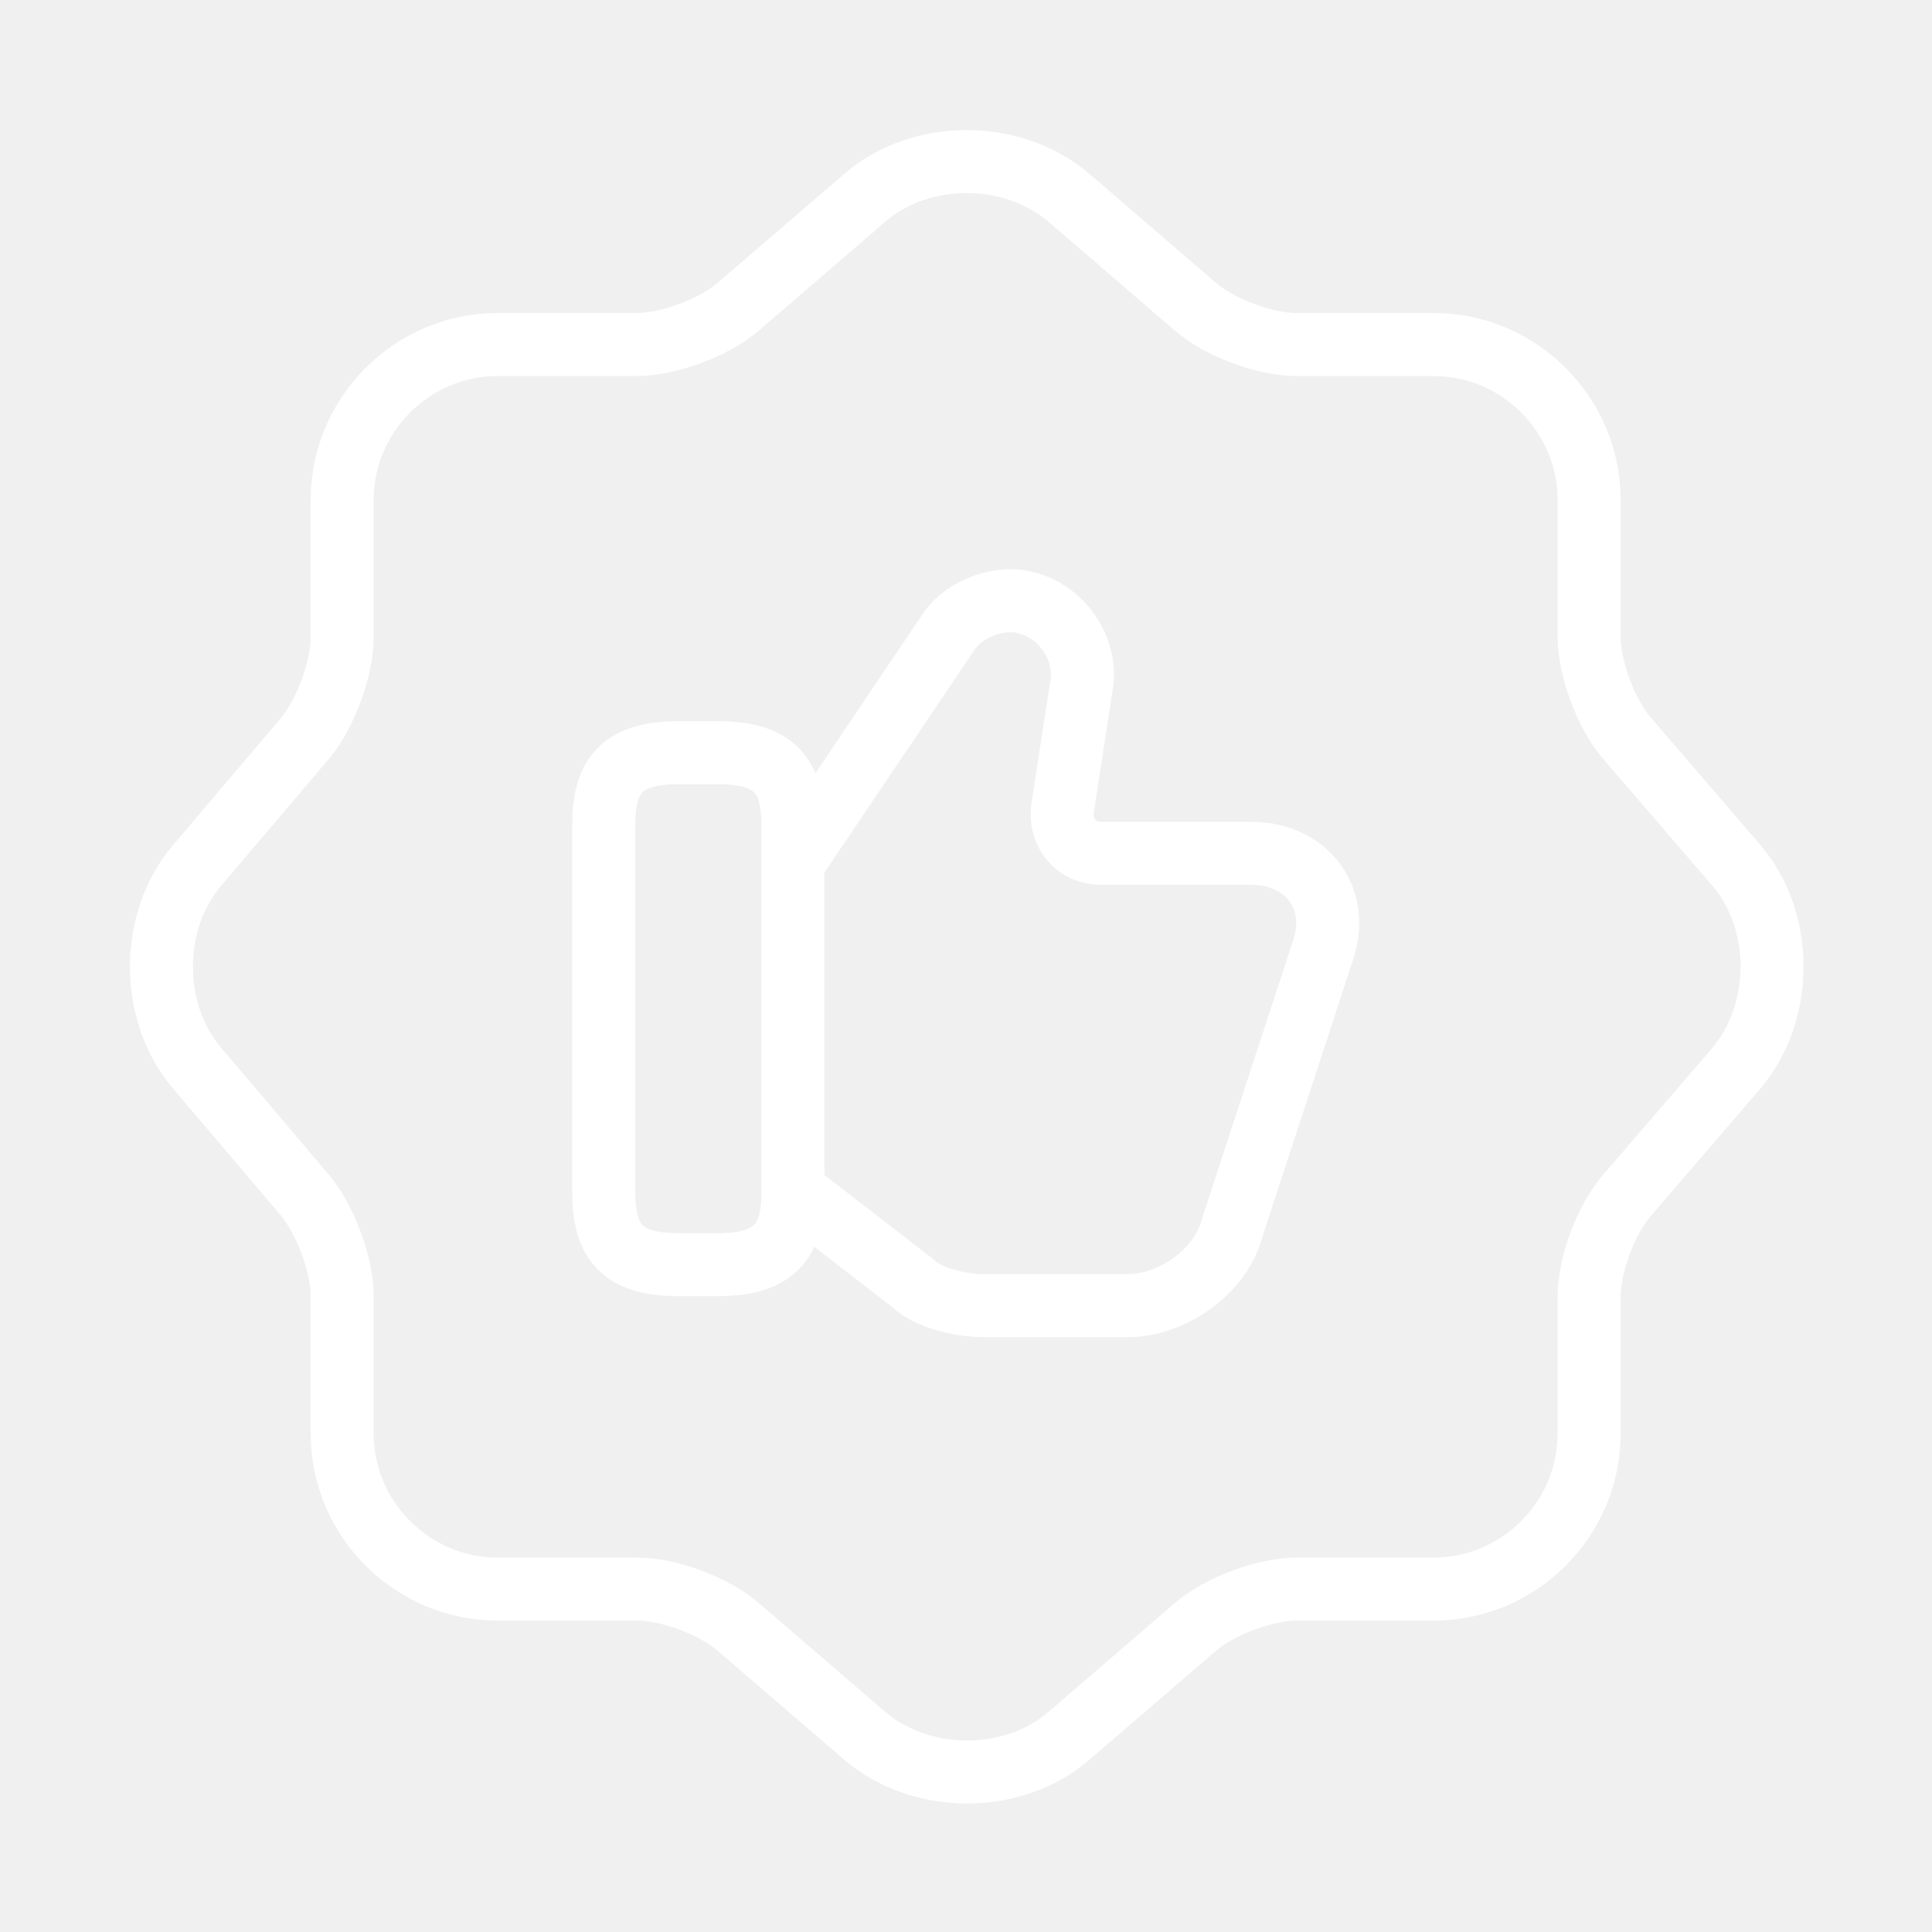
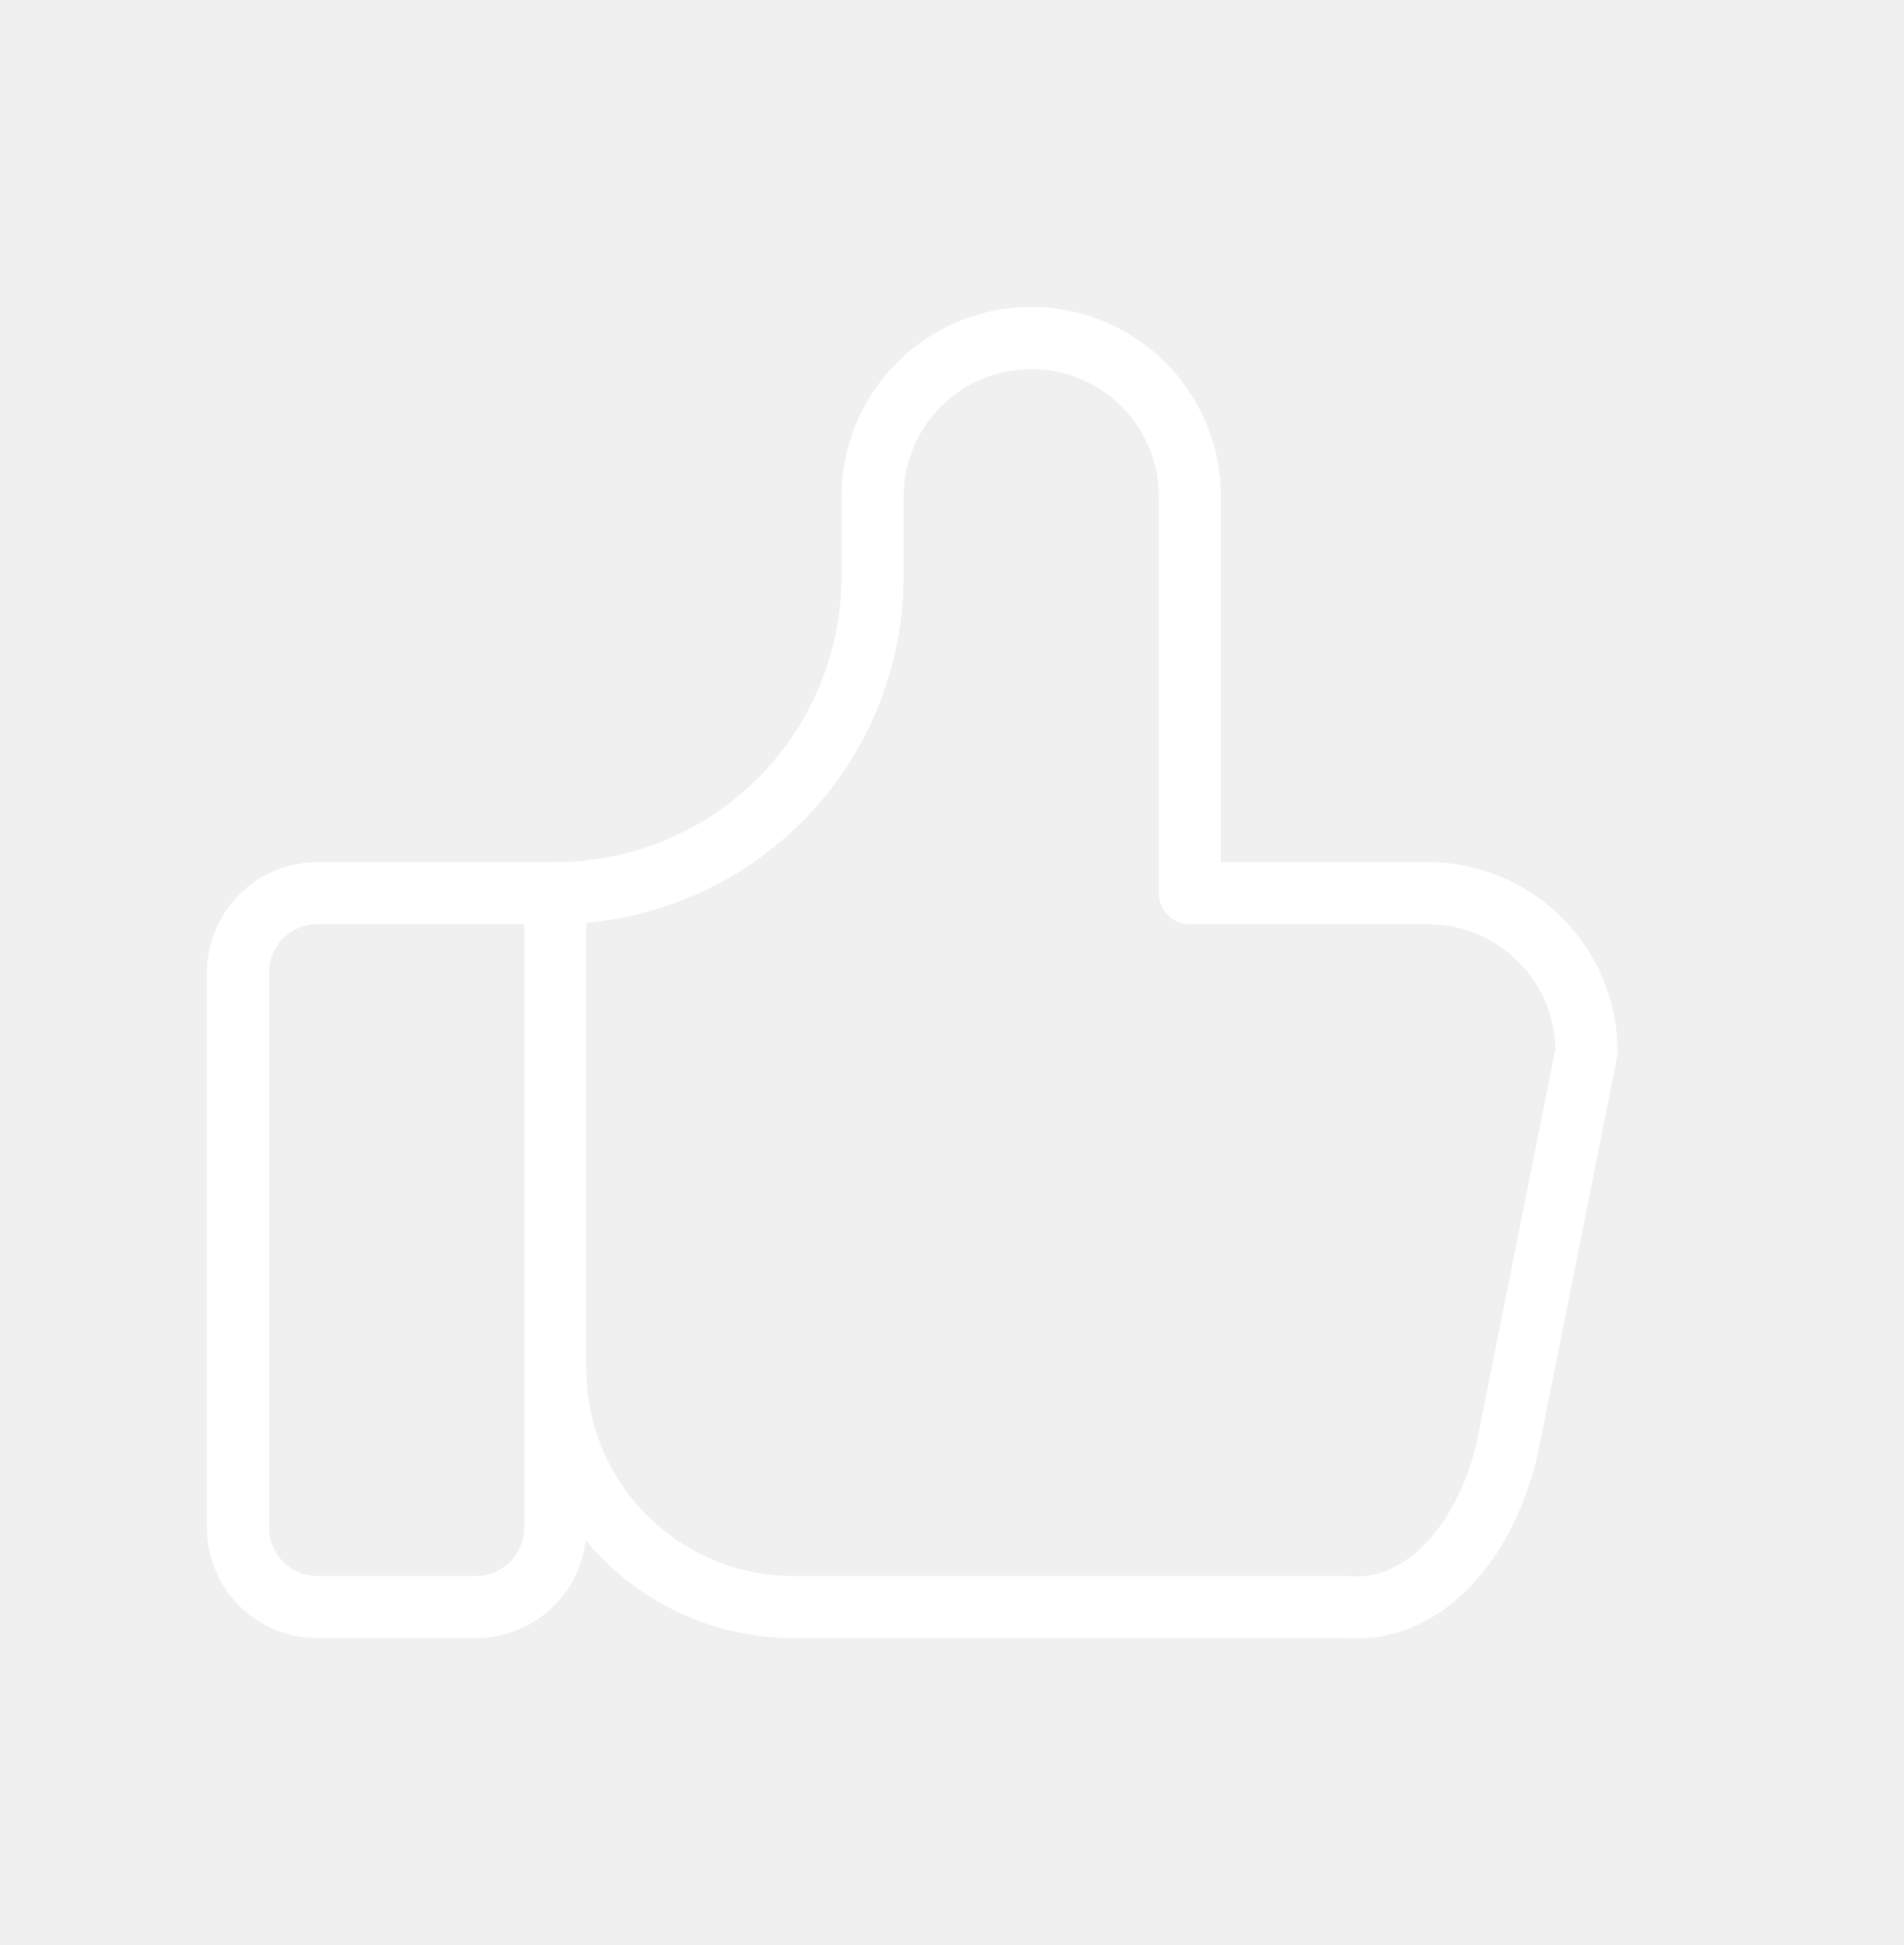
- <svg xmlns="http://www.w3.org/2000/svg" width="46" height="46" viewBox="0 0 46 46" fill="none">
-   <path d="M20.605 4.696C21.927 3.565 24.093 3.565 25.435 4.696L28.463 7.303C29.038 7.801 30.112 8.203 30.878 8.203H34.137C36.168 8.203 37.836 9.871 37.836 11.902V15.161C37.836 15.908 38.238 17.001 38.737 17.576L41.343 20.604C42.474 21.927 42.474 24.093 41.343 25.434L38.737 28.462C38.238 29.037 37.836 30.111 37.836 30.878V34.136C37.836 36.168 36.168 37.835 34.137 37.835H30.878C30.131 37.835 29.038 38.237 28.463 38.736L25.435 41.342C24.113 42.473 21.947 42.473 20.605 41.342L17.577 38.736C17.002 38.237 15.928 37.835 15.162 37.835H11.846C9.814 37.835 8.147 36.168 8.147 34.136V30.858C8.147 30.111 7.744 29.037 7.265 28.462L4.678 25.415C3.566 24.093 3.566 21.946 4.678 20.623L7.265 17.576C7.744 17.001 8.147 15.928 8.147 15.18V11.902C8.147 9.871 9.814 8.203 11.846 8.203H15.162C15.909 8.203 17.002 7.801 17.577 7.303L20.605 4.696Z" stroke="white" stroke-width="1.5" stroke-linecap="round" stroke-linejoin="round" />
-   <path d="M18.956 28.405L21.735 30.552C22.1 30.916 22.905 31.088 23.441 31.088H26.834C27.907 31.088 29.076 30.283 29.345 29.21L31.491 22.655C31.932 21.409 31.127 20.317 29.785 20.317H26.201C25.665 20.317 25.224 19.876 25.3 19.244L25.741 16.369C25.914 15.563 25.377 14.663 24.572 14.394C23.863 14.126 22.962 14.49 22.598 15.027L18.918 20.489" stroke="white" stroke-width="1.5" stroke-miterlimit="10" />
-   <path d="M14.375 28.405V19.627C14.375 18.362 14.912 17.921 16.177 17.921H17.078C18.323 17.921 18.879 18.362 18.879 19.627V28.405C18.879 29.651 18.343 30.111 17.078 30.111H16.177C14.912 30.111 14.375 29.67 14.375 28.405Z" stroke="white" stroke-width="1.5" stroke-linecap="round" stroke-linejoin="round" />
+ <svg xmlns="http://www.w3.org/2000/svg" width="46" height="47" viewBox="0 0 46 47" fill="none">
+   <g clip-path="url(#clip0_9776_27465)">
+     <path d="M13.417 21.583V36.917C13.417 37.425 13.215 37.913 12.855 38.272C12.496 38.632 12.008 38.833 11.5 38.833H7.667C7.158 38.833 6.671 38.632 6.311 38.272C5.952 37.913 5.75 37.425 5.75 36.917V23.5C5.75 22.992 5.952 22.504 6.311 22.145C6.671 21.785 7.158 21.583 7.667 21.583H13.417ZM13.417 21.583C15.45 21.583 17.4 20.776 18.838 19.338C20.276 17.9 21.083 15.95 21.083 13.917V12C21.083 10.983 21.487 10.008 22.206 9.29C22.925 8.571 23.9 8.167 24.917 8.167C25.933 8.167 26.908 8.571 27.627 9.29C28.346 10.008 28.75 10.983 28.75 12V21.583H34.5C35.517 21.583 36.492 21.987 37.211 22.706C37.929 23.425 38.333 24.4 38.333 25.417L36.417 35C36.141 36.176 35.618 37.185 34.927 37.877C34.235 38.568 33.413 38.904 32.583 38.833H19.167C17.642 38.833 16.179 38.228 15.101 37.149C14.023 36.071 13.417 34.608 13.417 33.083" stroke="white" stroke-width="1.5" stroke-linecap="round" stroke-linejoin="round" />
+   </g>
+   <defs>
+     <clipPath id="clip0_9776_27465">
+       <rect width="46" height="46" fill="white" transform="translate(0 0.5)" />
+     </clipPath>
+   </defs>
</svg>
